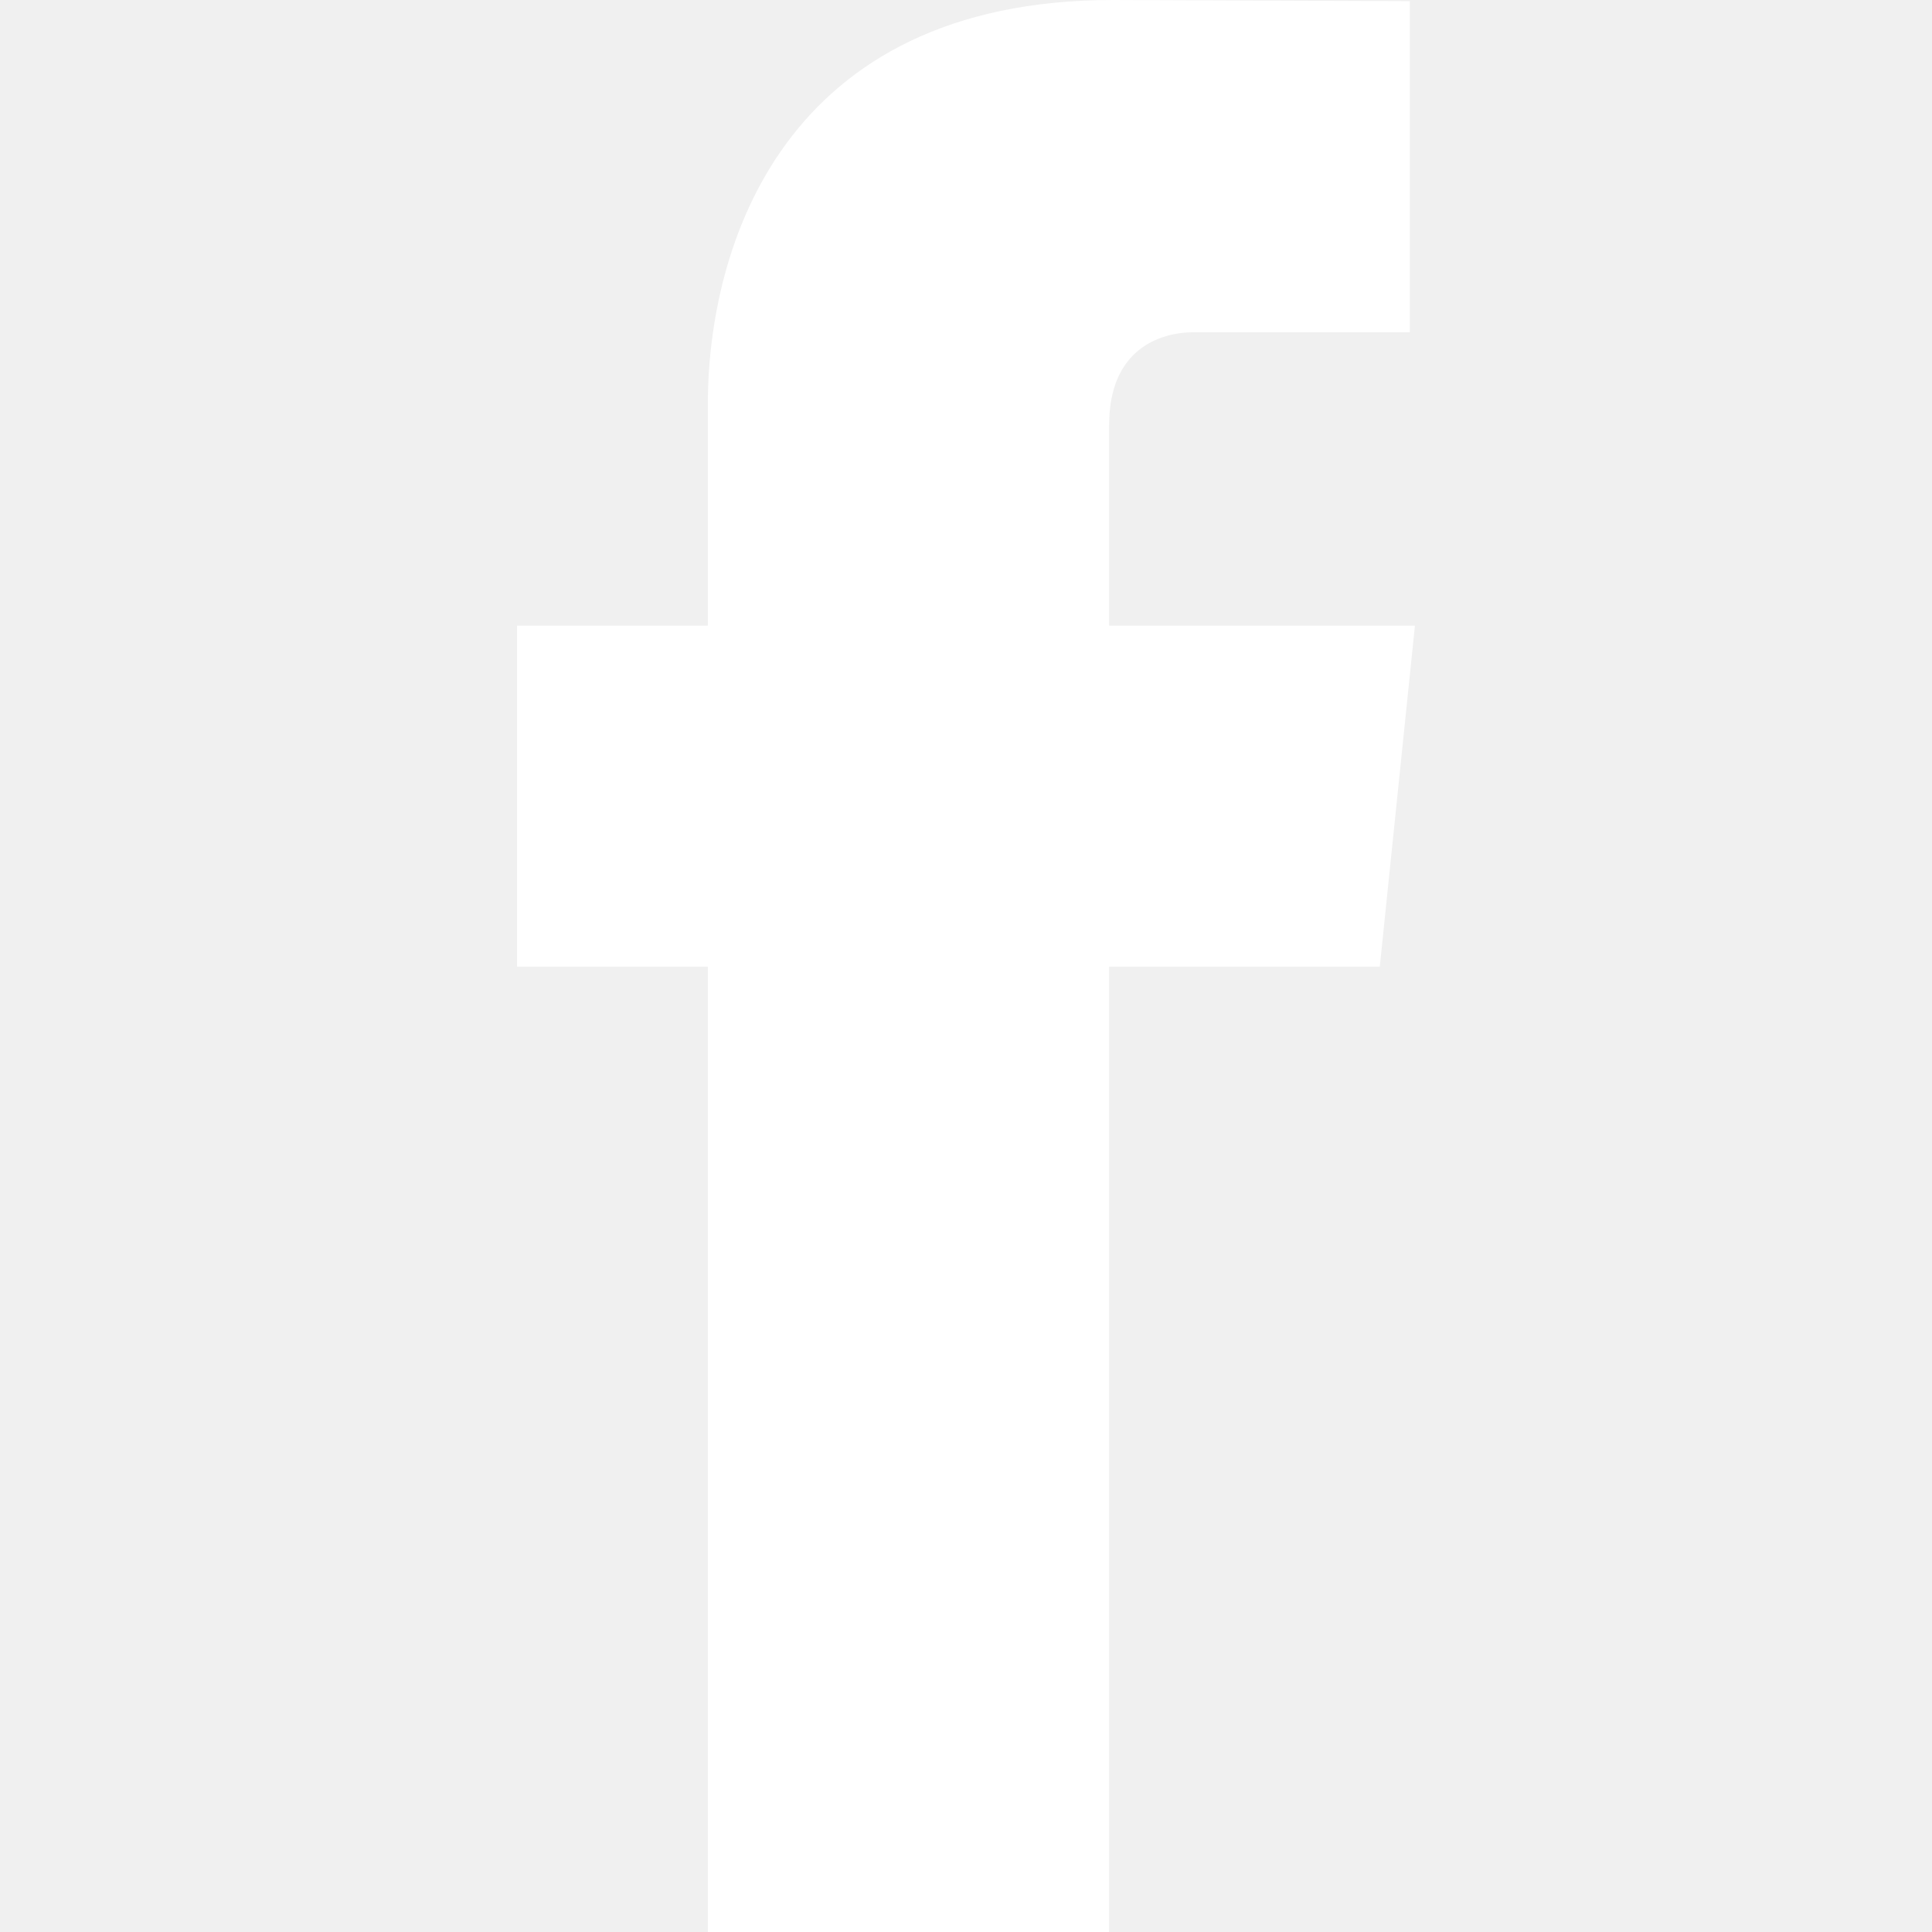
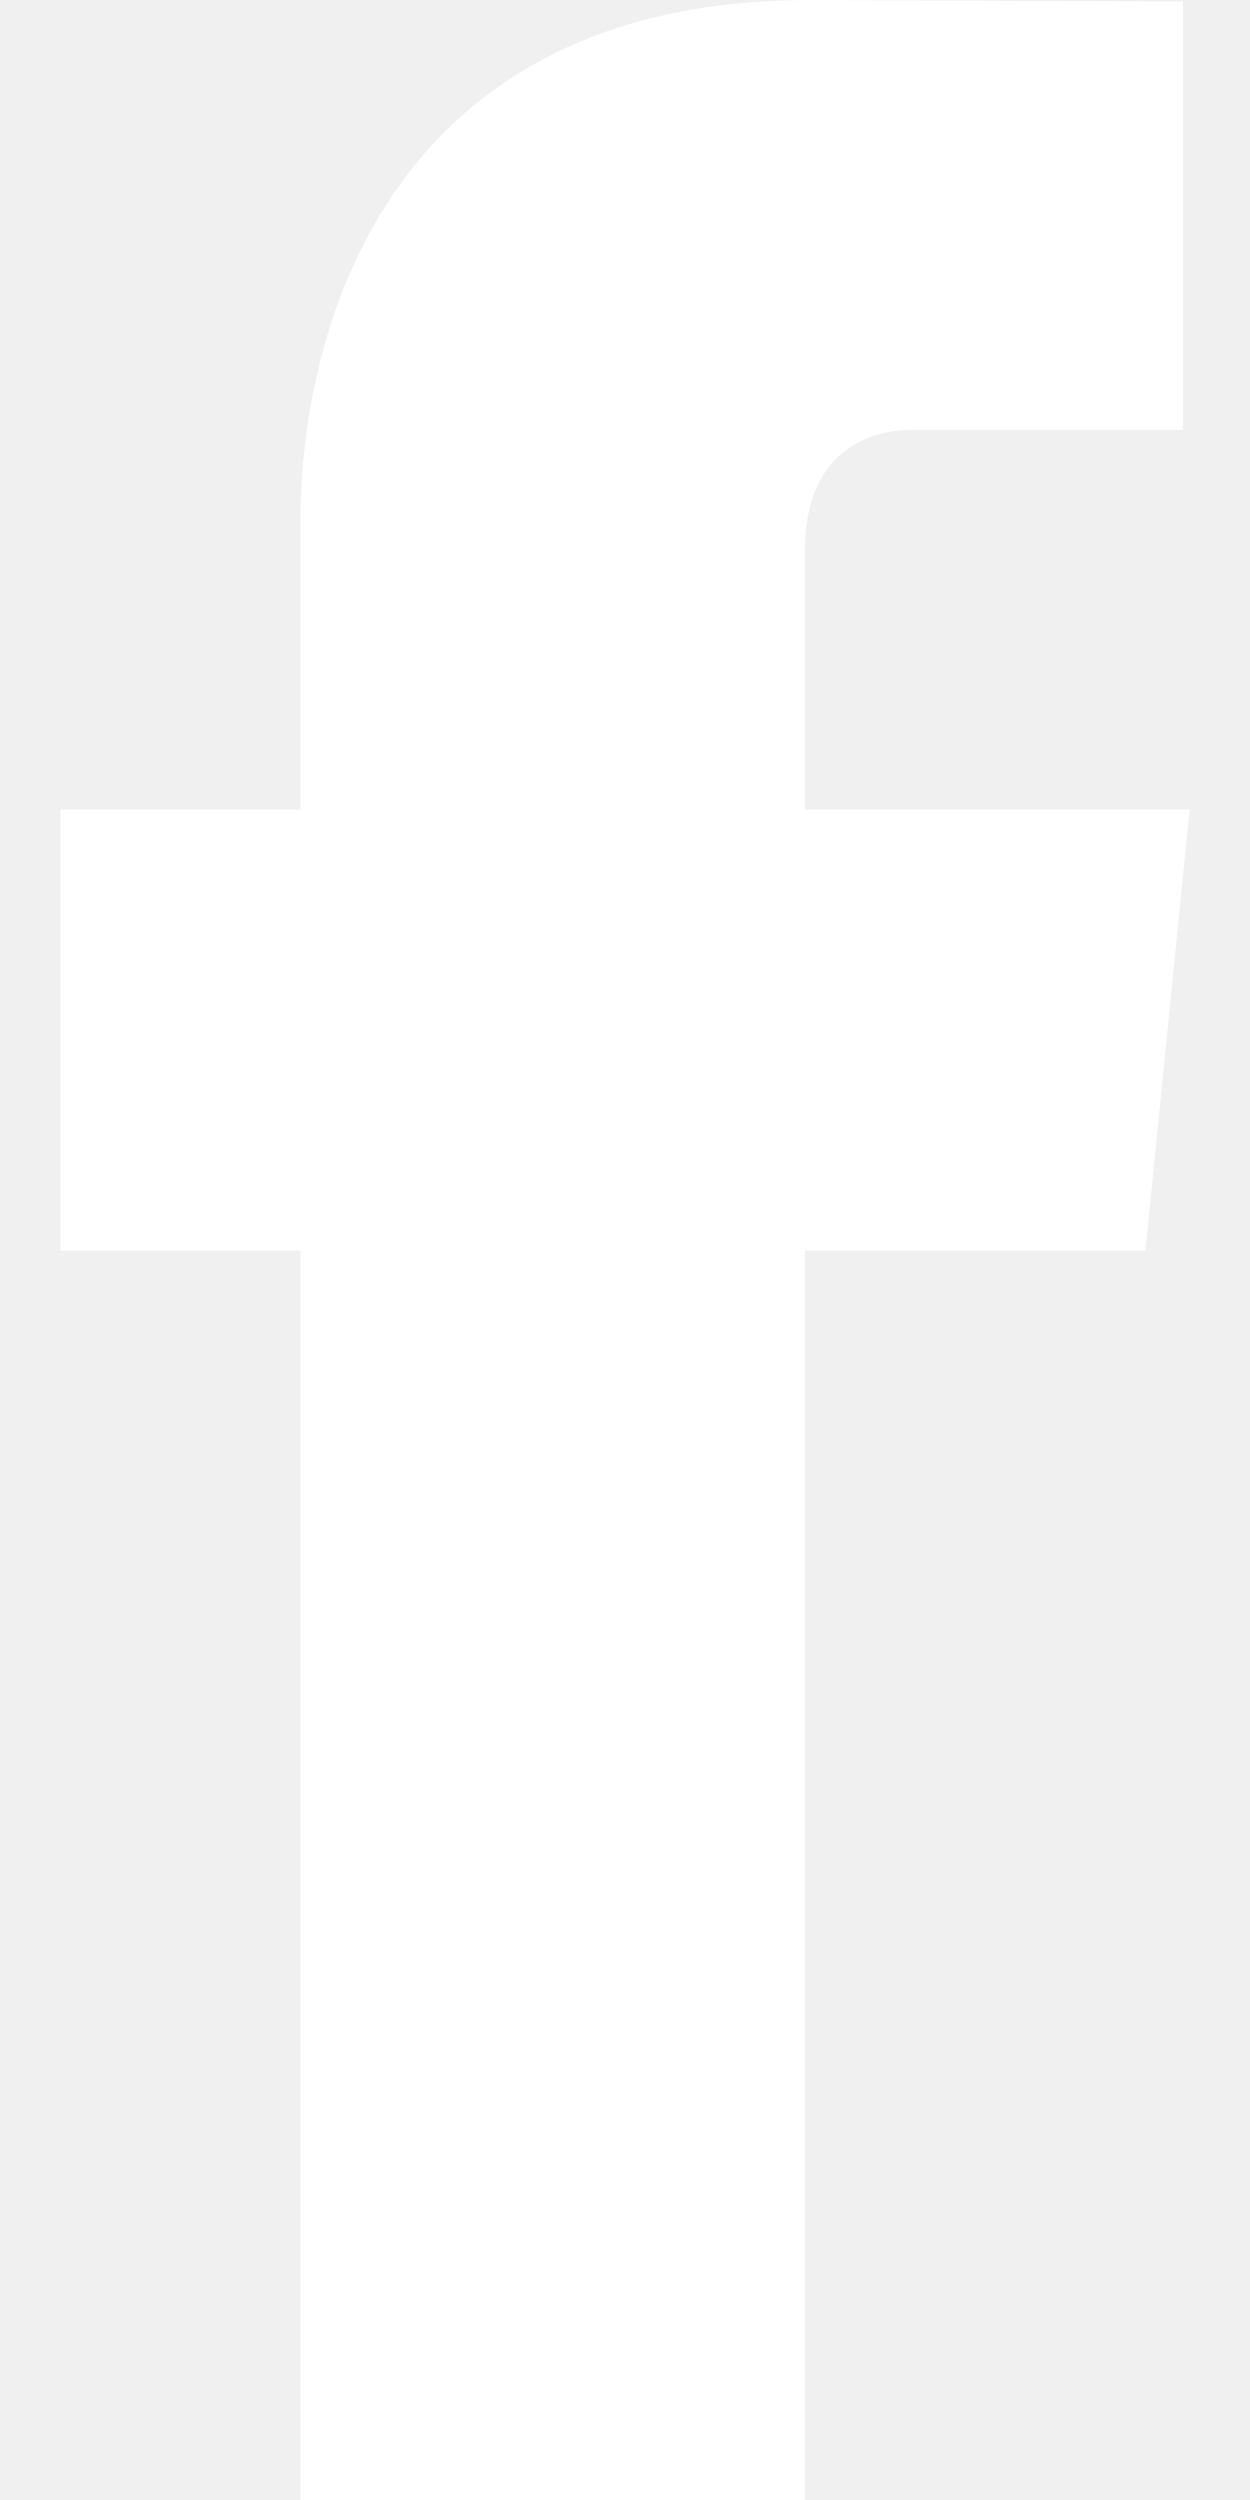
- <svg xmlns="http://www.w3.org/2000/svg" width="22px" height="22px" viewBox="0 0 22 22" version="1.1">
-   <path fill="#FFFFFF" d="M12.63,7.125v-2.286c0-0.856,0.568-1.056,0.968-1.056   h2.456V0.013L12.672,0c-3.757,0-4.612,2.81-4.612,4.611v2.514H5.888v3.882h2.172   V22h4.57V11.007h3.082l0.4-3.882H12.63z" />
+ <svg xmlns="http://www.w3.org/2000/svg" width="10px" height="20px" viewBox="0 0 10 20" version="1.1">
+   <path fill="#FFFFFF" d="M6.44,6.477V4.399c0-0.778,0.502-0.96,0.855-0.96H9.464V0.012 L6.476,0C3.158,0,2.403,2.555,2.403,4.191v2.286H0.484v3.529h1.919V20h4.037v-9.994 h2.723l0.354-3.529H6.44z" />
</svg>
